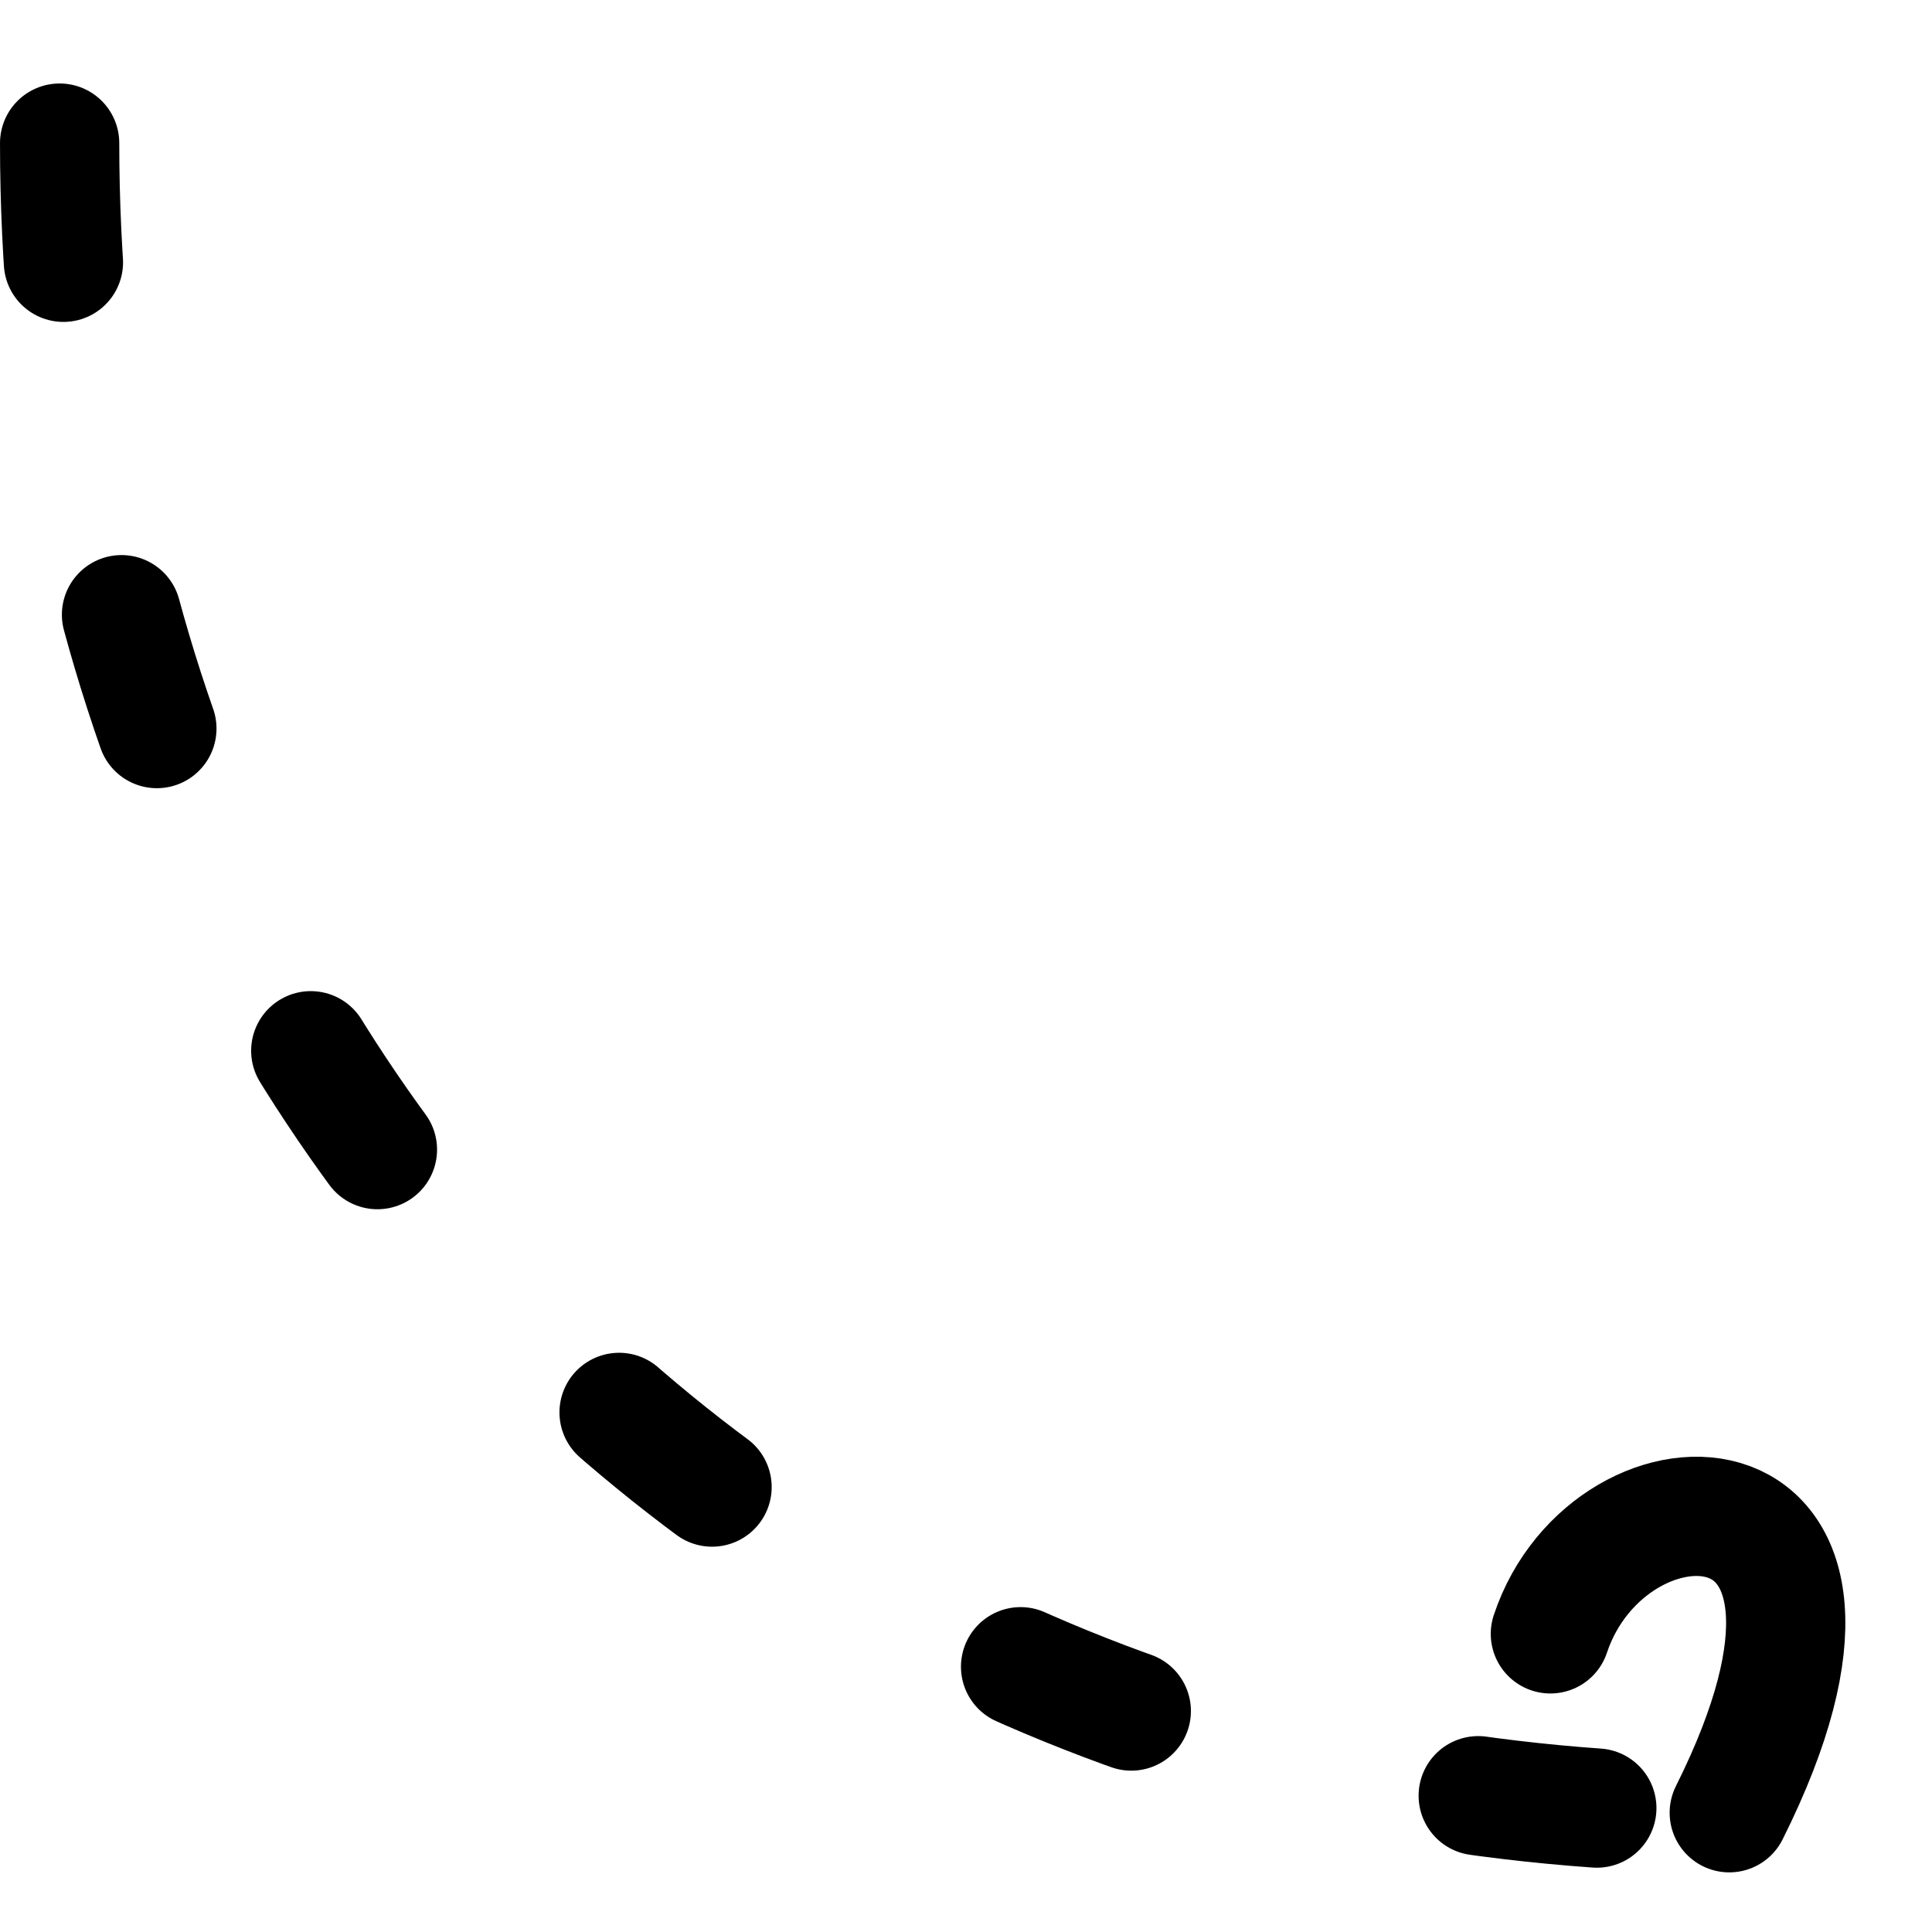
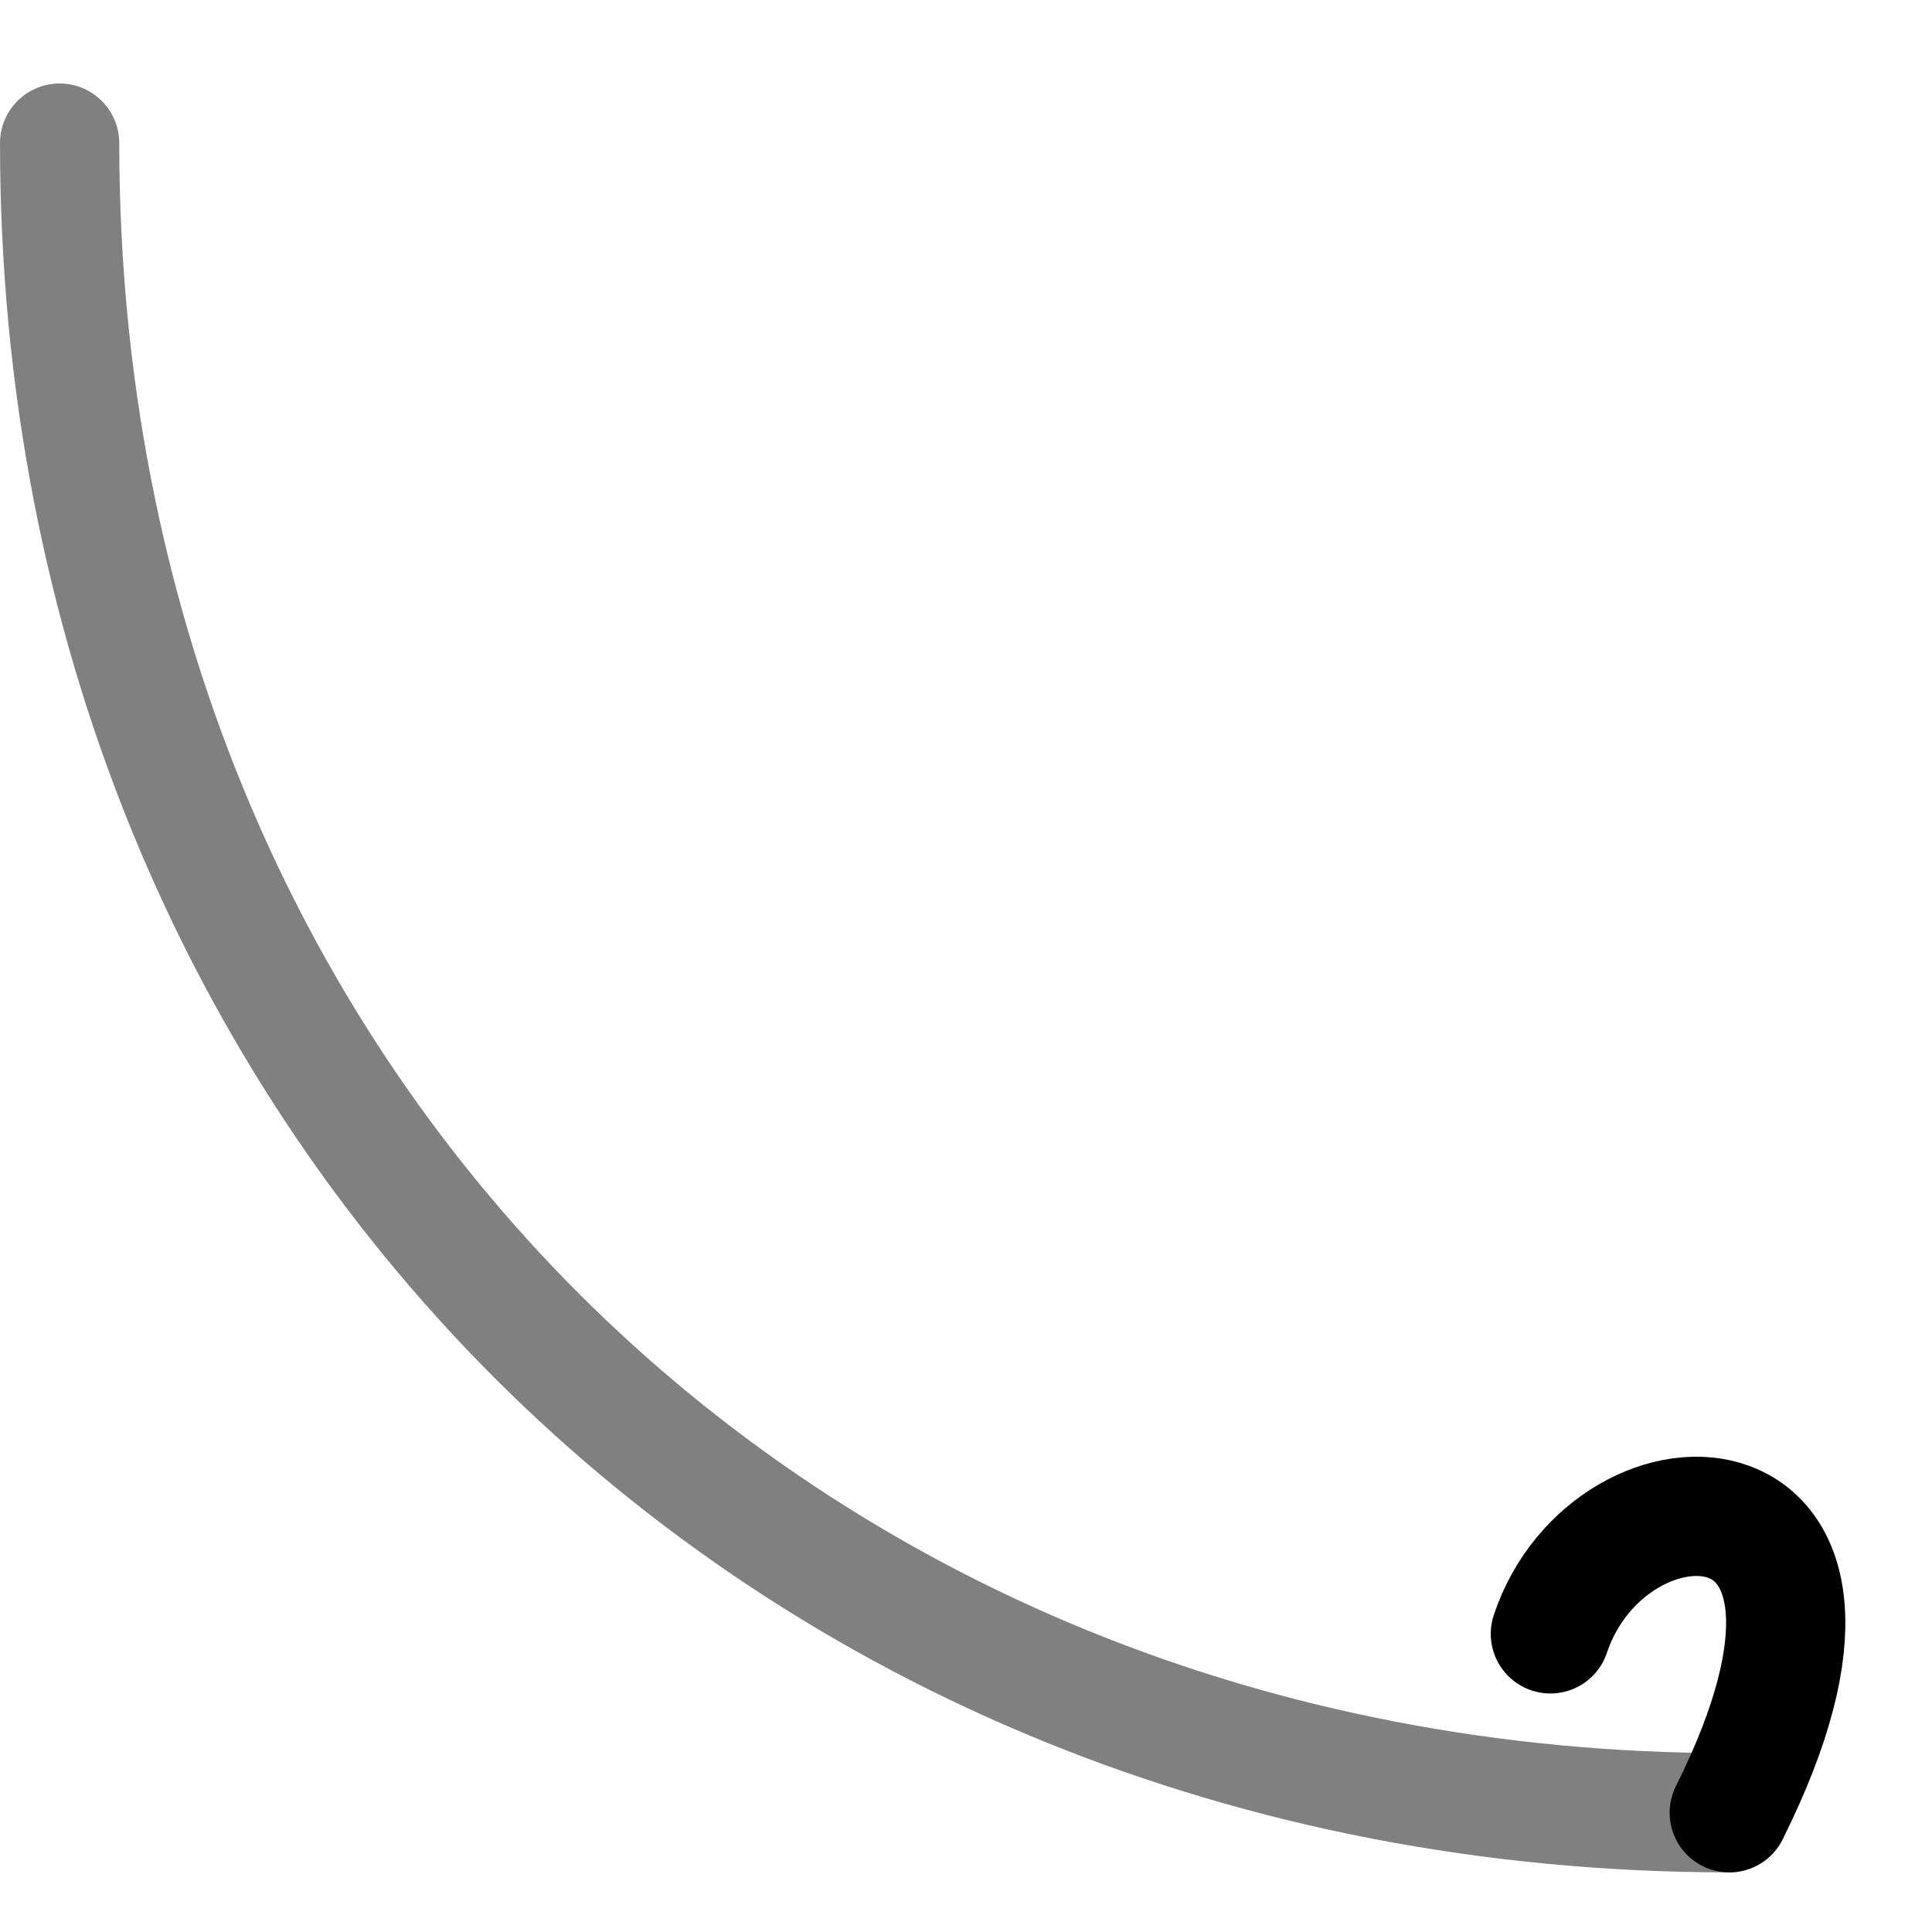
<svg xmlns="http://www.w3.org/2000/svg" viewBox="-443.317 -41 81 81" stroke-linejoin="round" stroke-linecap="round" stroke-width="5" stroke="#000000" fill="none" version="1.1" id="svg7" width="81" height="81">
  <defs id="defs7" />
  <g id="g7">
    <g id="g6">
      <g id="g5">
        <g id="g3" transform="translate(-440.8166)">
-           <path d="M 0,-35 C 0,5 30,35 70,35" id="path2" style="stroke-dasharray:5,15;stroke-dashoffset:0" />
+           <path d="M 0,-35 C 0,5 30,35 70,35" id="path2" style="fill:none;stroke-dasharray:none;stroke-dashoffset:0;stroke:#808080;stroke-opacity:1" />
          <path d="M 70,35 C 77.5,20 65,20 62.5,27.5" id="path3" />
        </g>
      </g>
    </g>
  </g>
</svg>
